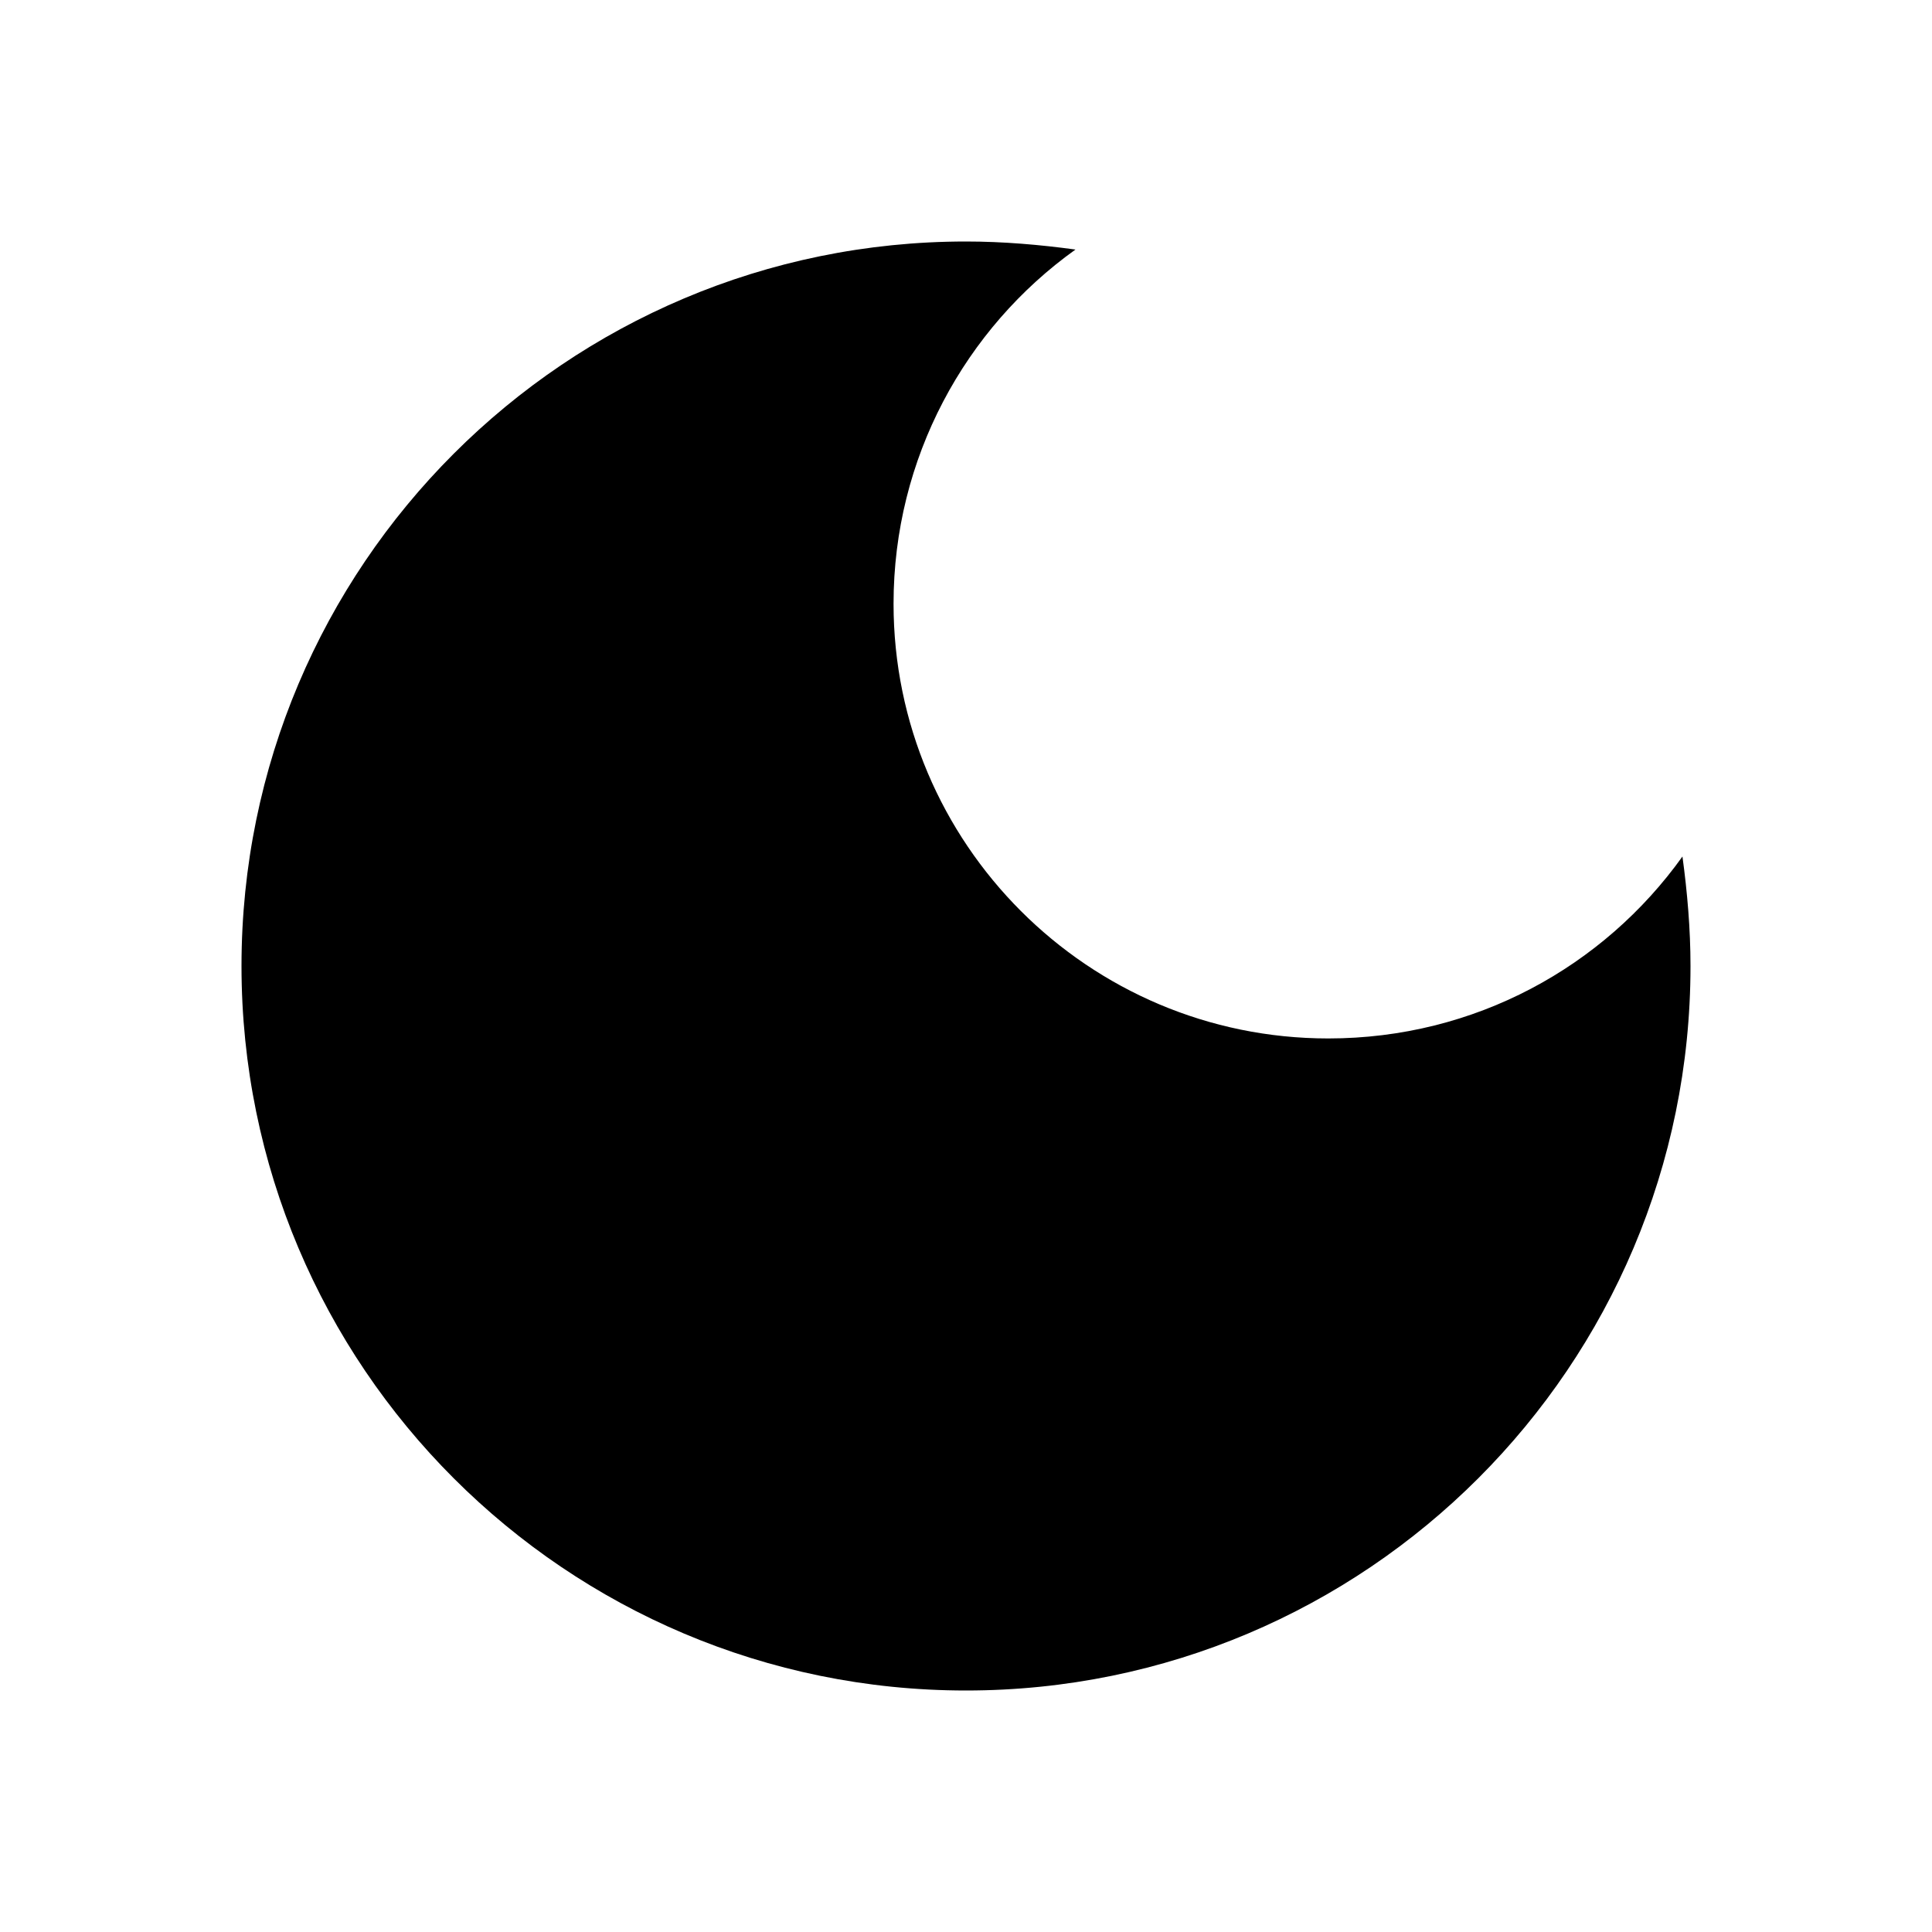
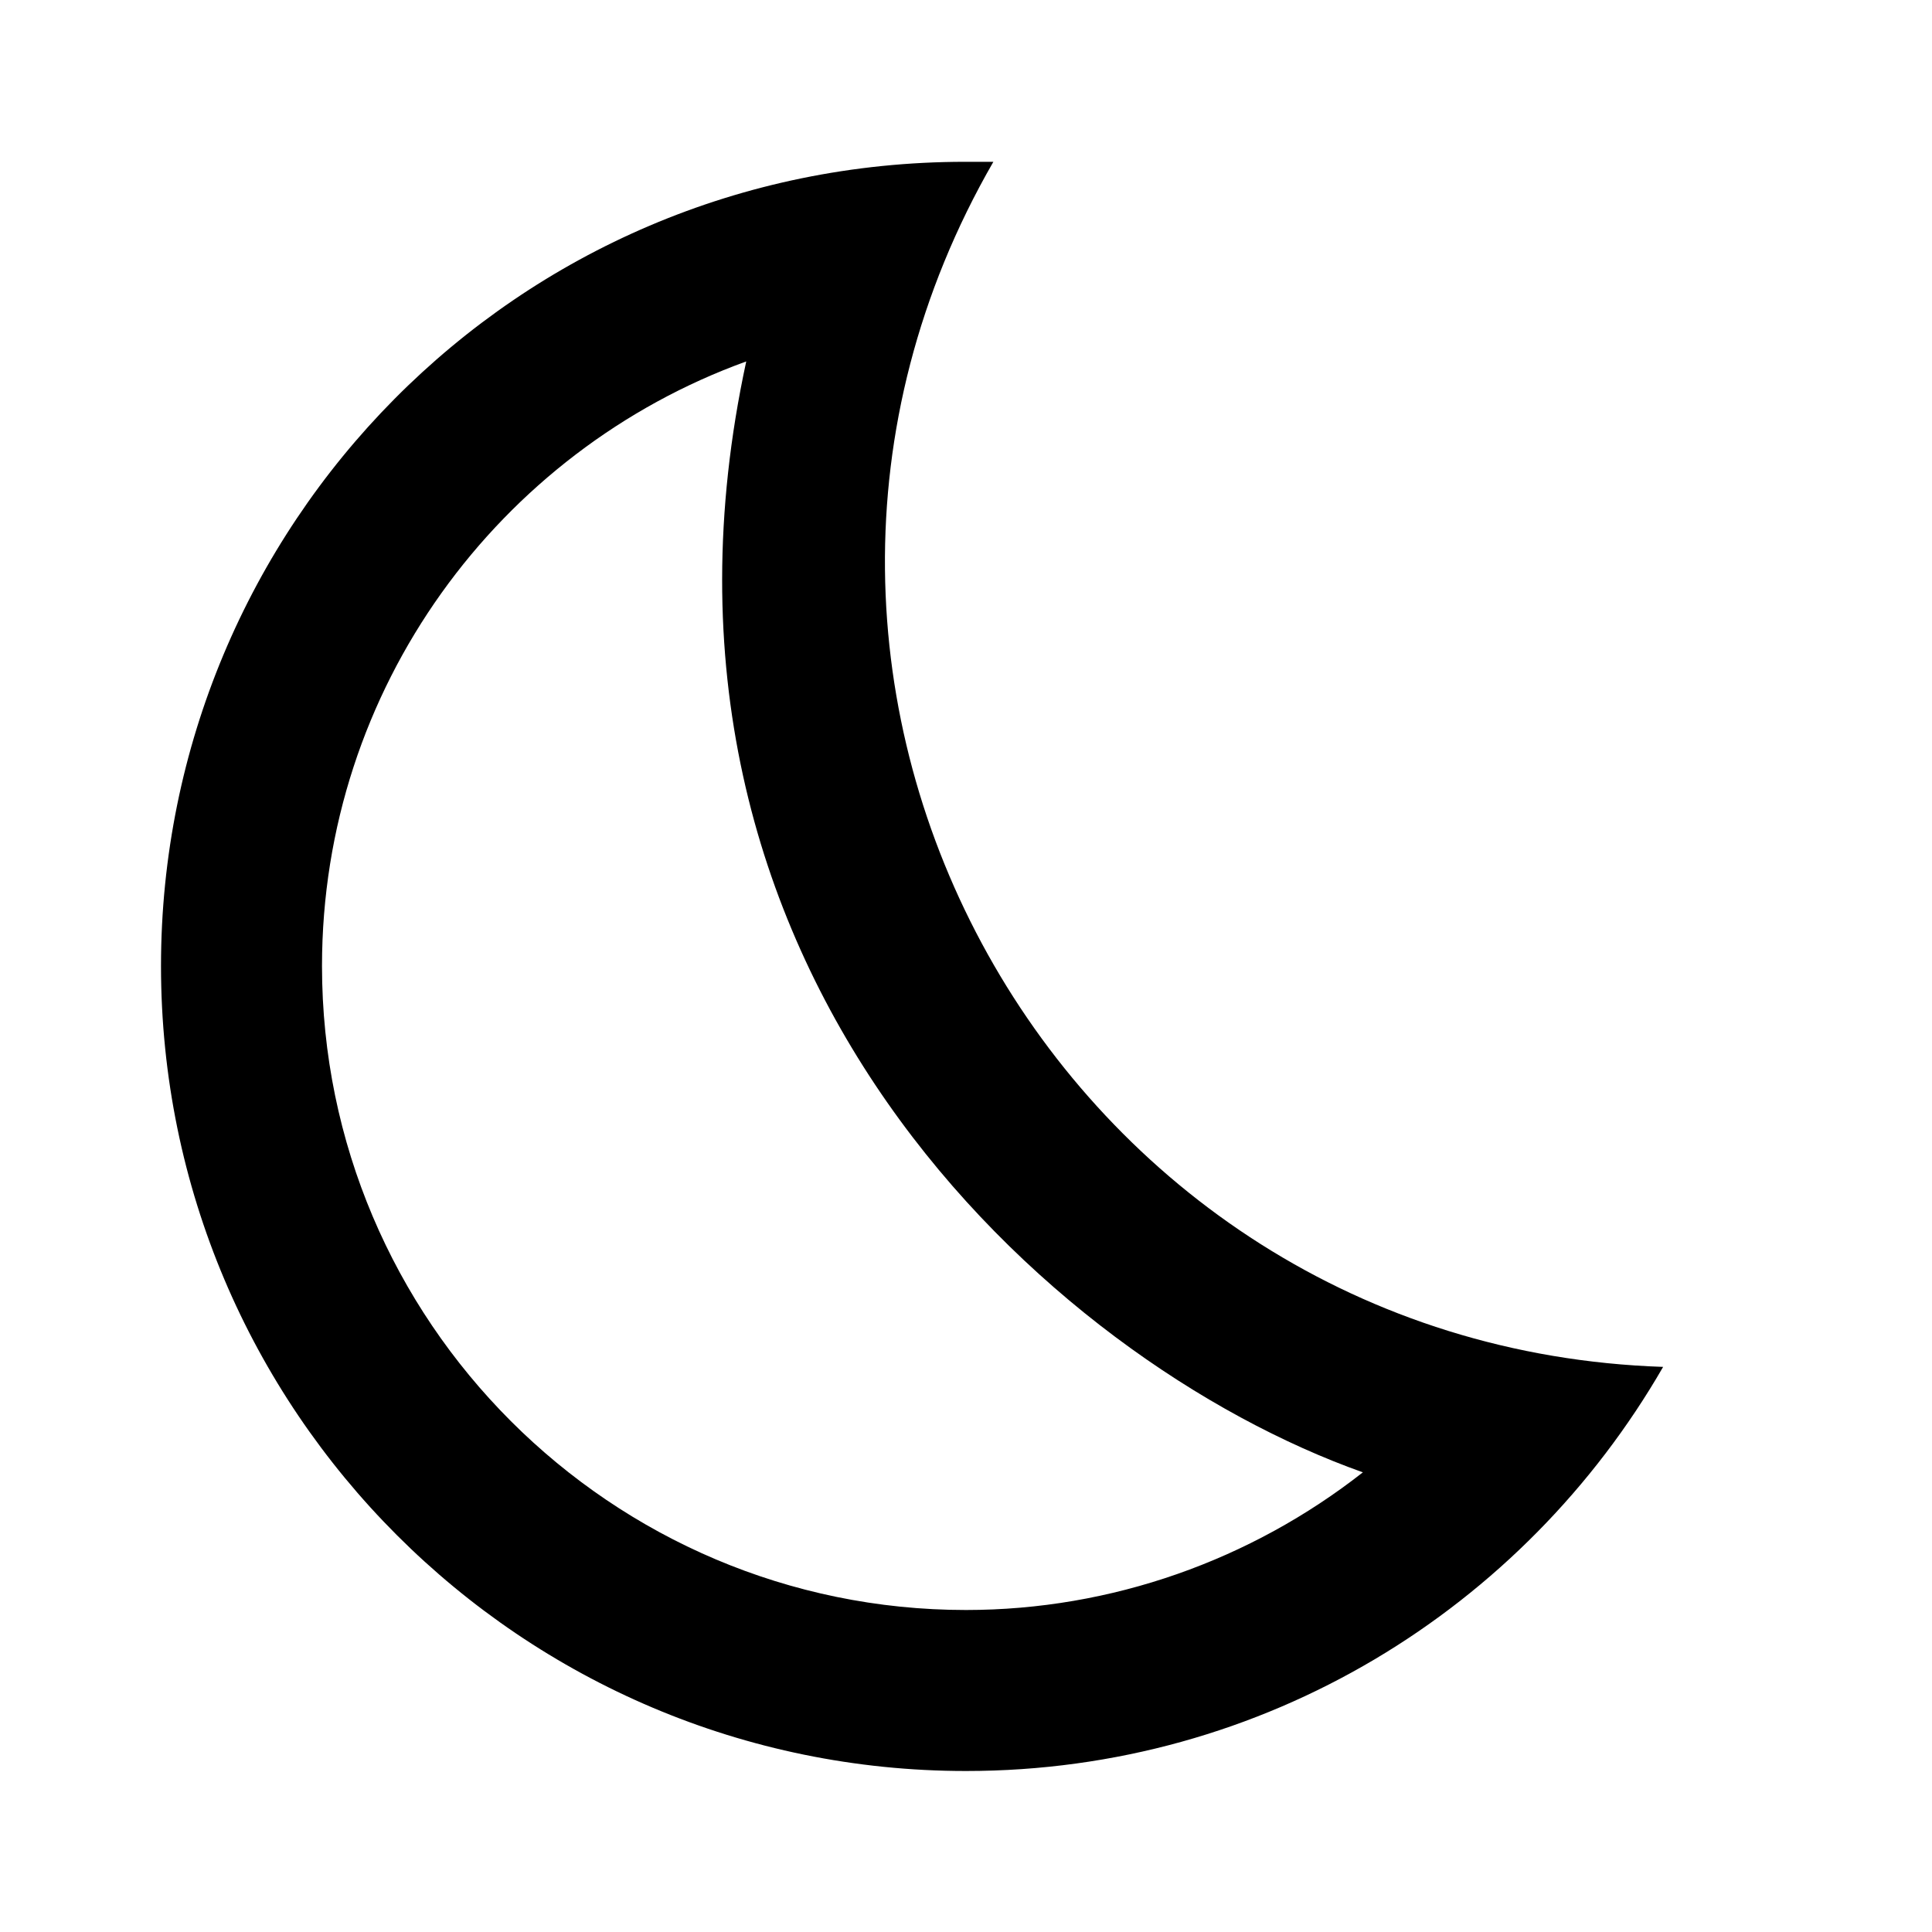
<svg xmlns="http://www.w3.org/2000/svg" enable-background="new 0 0 24 24" height="24" viewBox="0 0 24 24" width="24">
-   <rect fill="none" height="24" width="24" />
-   <path d="M12,3c-4.97,0-9,4.03-9,9s4.03,9,9,9s9-4.03,9-9c0-0.46-0.04-0.92-0.1-1.36c-0.98,1.37-2.58,2.26-4.4,2.26 c-2.98,0-5.4-2.42-5.4-5.4c0-1.81,0.89-3.42,2.26-4.4C12.92,3.04,12.46,3,12,3L12,3z" />
+   <g>
+     <rect fill="none" height="24" width="24" />
+   </g>
+   <g>
+     <path d="M9.27 4.49c-1.63 7.54 3.75 12.41 7.66 13.8C15.54 19.38 13.81 20 12 20c-4.41 0-8-3.59-8-8 0-3.45 2.2-6.4 5.27-7.51m2.72-2.48C6.4 2.01 2 6.54 2 12c0 5.52 4.48 10 10 10 3.71 0 6.93-2.02 8.66-5.02-7.51-.25-12.09-8.43-8.32-14.97h-.35z" />
+   </g>
</svg>
